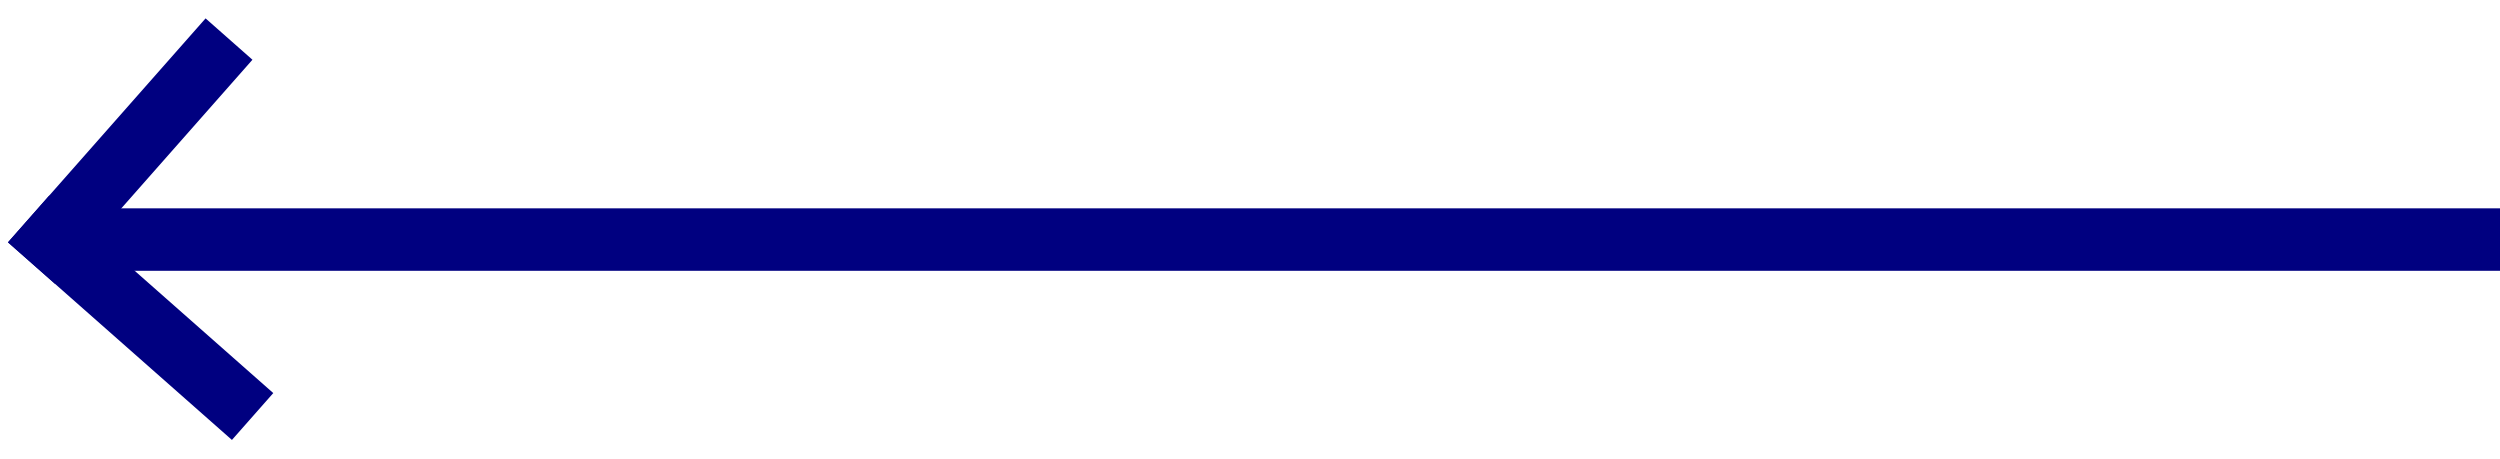
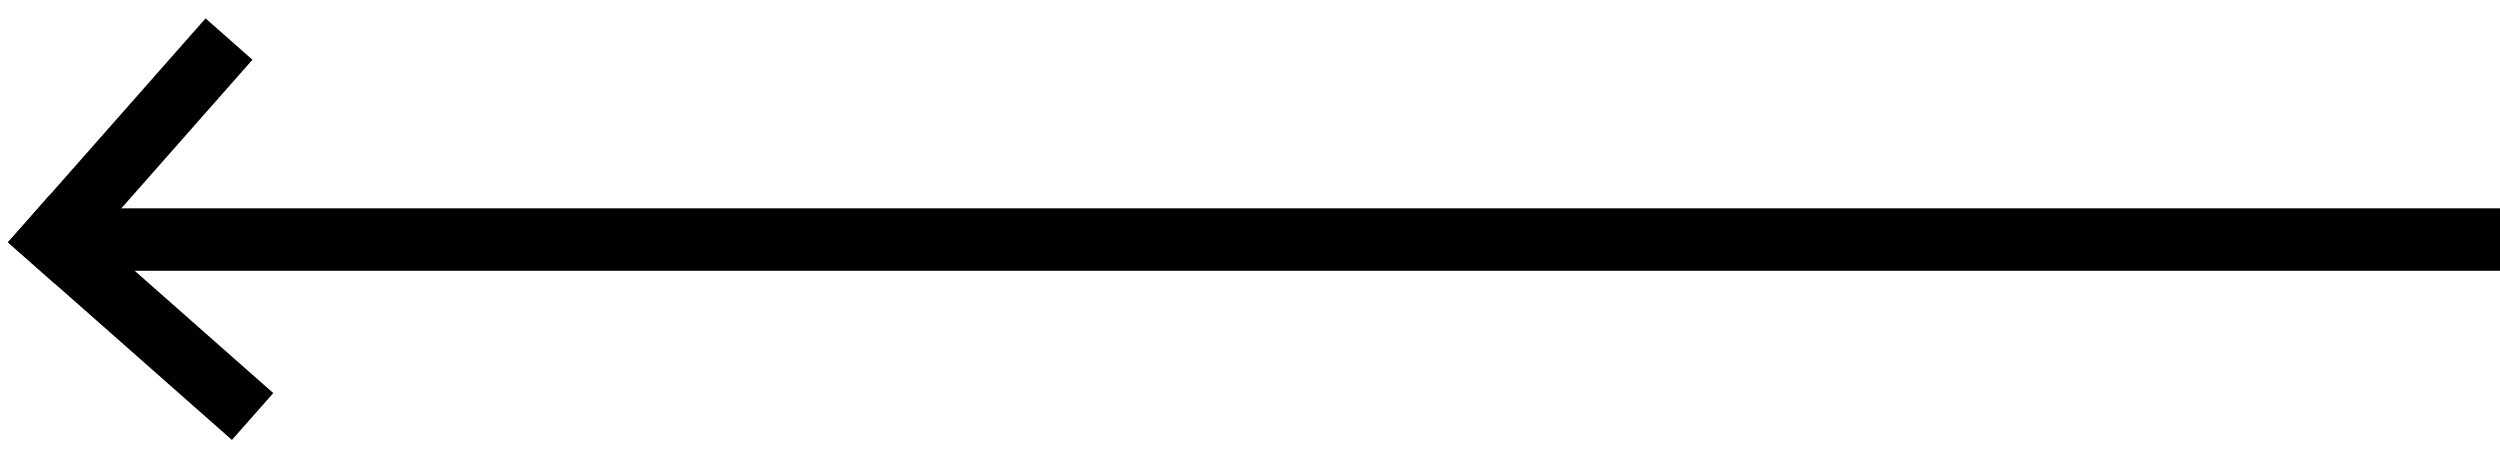
<svg xmlns="http://www.w3.org/2000/svg" width="120px" height="22px" viewBox="0 0 120 22" version="1.1">
  <g id="Page-1" stroke="none" stroke-width="1" fill="none" fill-rule="evenodd" stroke-linecap="square">
-     <g id="Group" transform="translate(60.5, 11) rotate(-180) translate(-60.5, -11) translate(2, 3)" stroke="#000080" stroke-width="3">
+     <g id="Group" transform="translate(60.5, 11) rotate(-180) translate(-60.5, -11) translate(2, 3)" stroke="#000" stroke-width="3">
      <path d="M0.5,7.5 L115.5,7.5" id="Line" />
      <path d="M108,2.84217094e-14 L116.5,7.5" id="Line" />
      <path d="M109,16 L116.5,7.5" id="Line" />
    </g>
  </g>
</svg>
